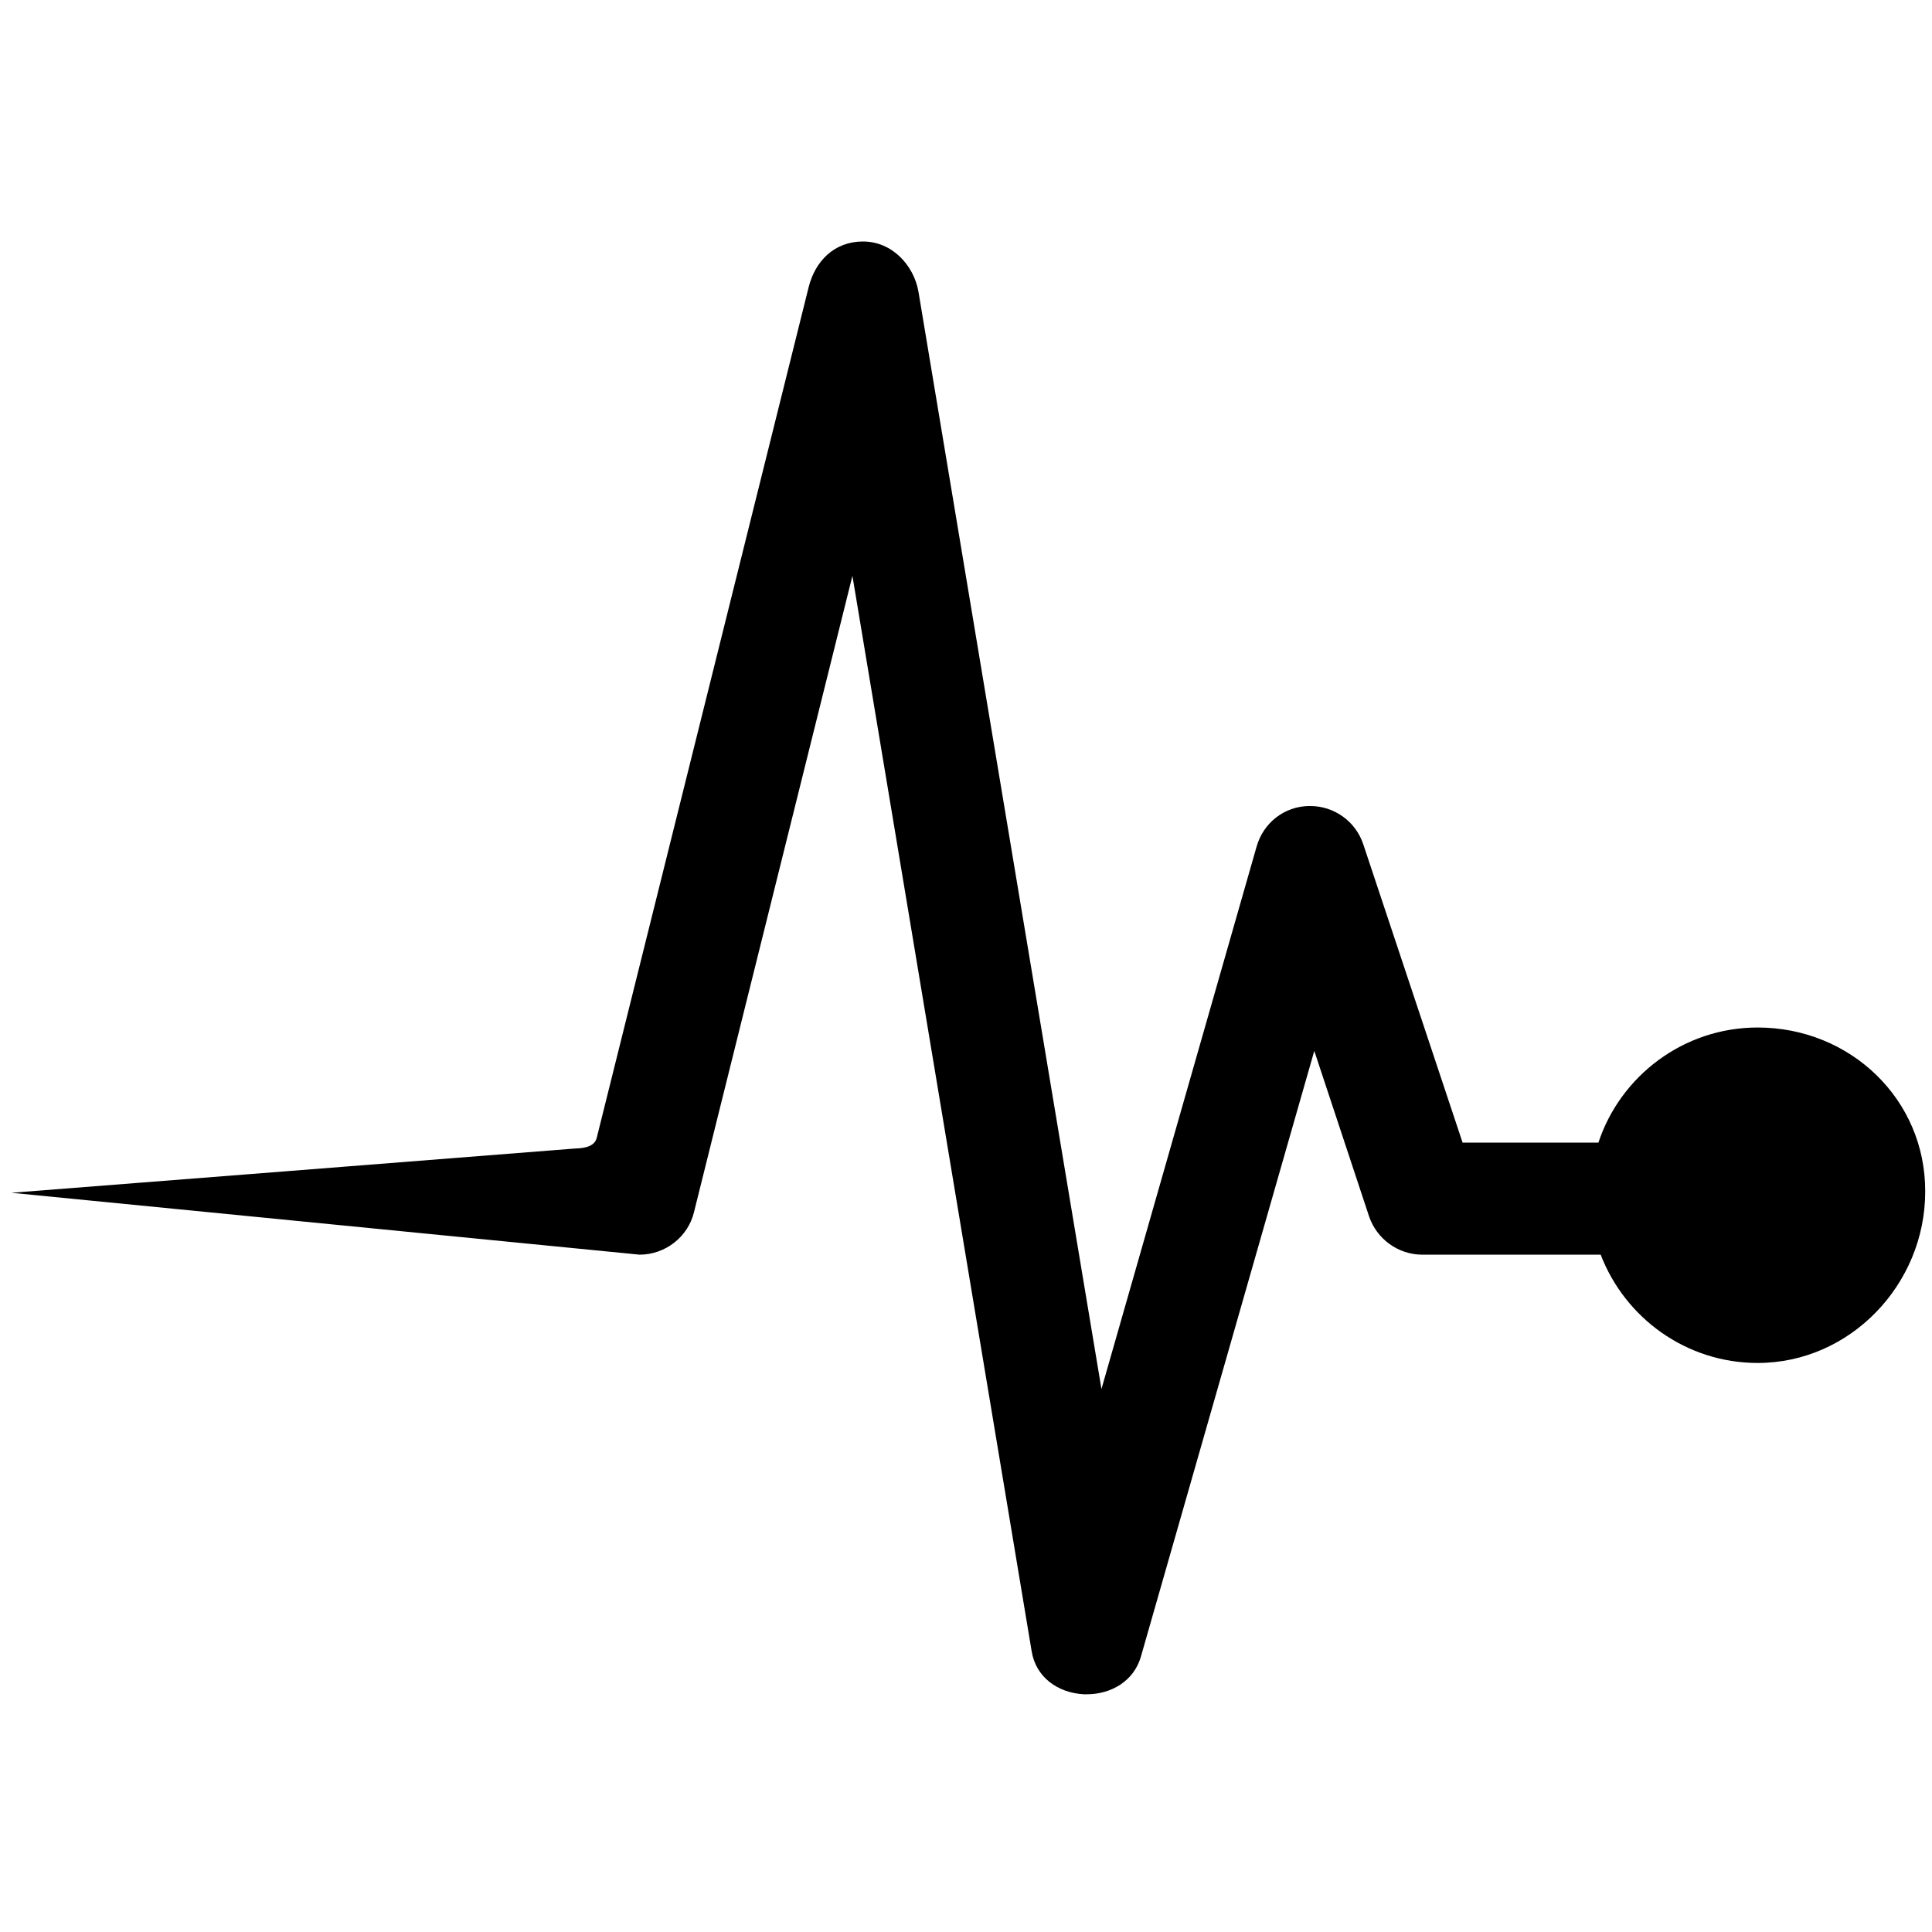
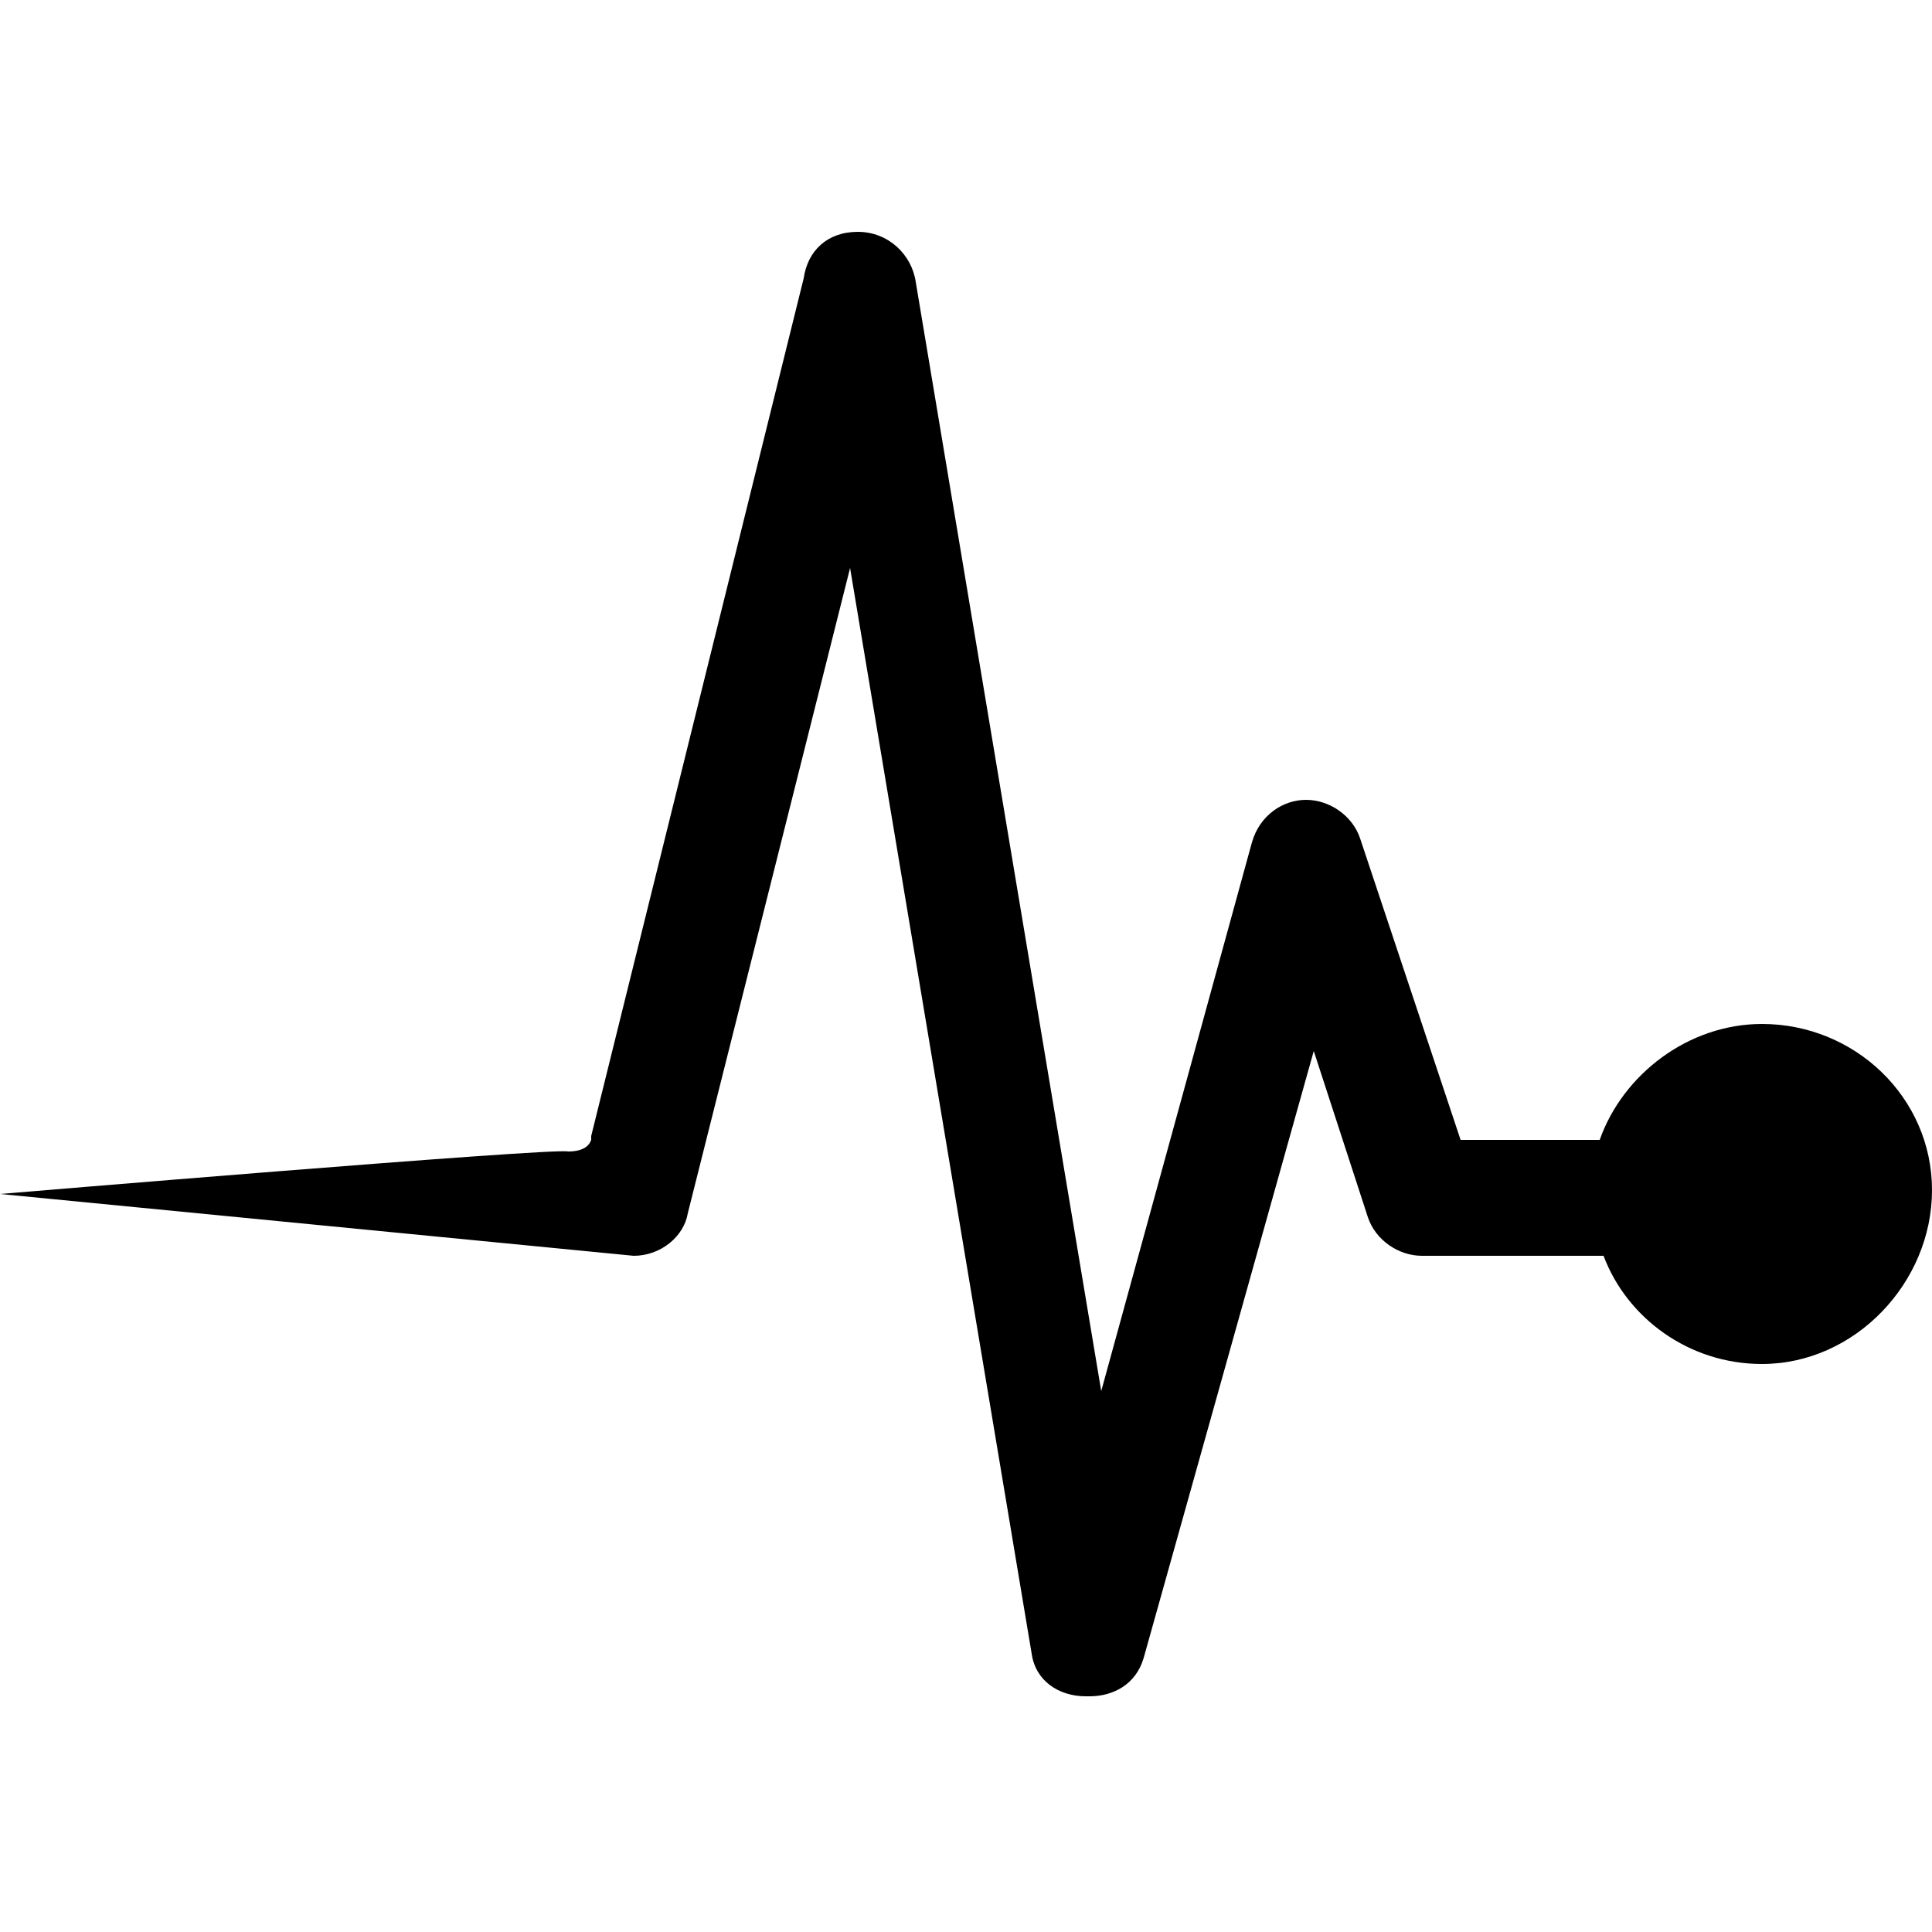
- <svg xmlns="http://www.w3.org/2000/svg" width="512" height="512" viewBox="0 0 512 512">
-   <path d="M465.8 272.3c-19.7 0-36.4 12.9-42.2 30.5h-36l-26.3-79c-2-6.1-7.7-10.2-14.1-10.2h-.3c-6.5.1-12.1 4.4-13.9 10.8l-41.1 143.7-48.5-290.8c-1.2-6.9-6.9-13.3-14.7-13.3-7.7 0-12.7 5.3-14.4 12.1l-56 224.8-.2.8c-.8 2.7-4.7 2.6-6.1 2.7-3.3.3-149 11.7-149 11.7l166.5 16.4c6.8 0 12.8-4.7 14.4-11.2l42-168.7 47.5 285c1.1 6.8 6.8 11 13.8 11.4h.8c6.5 0 12.4-3.5 14.3-9.8l46-160.7 14.5 43.8c2 6 7.7 10.2 14.1 10.2h47.3c6.4 16.7 22.6 28.7 41.6 28.7 24.5 0 44.4-20.8 44.4-45.4.1-24.5-19.9-43.5-44.4-43.5z" />
+ <svg xmlns="http://www.w3.org/2000/svg" viewBox="0 0 50 50">
+   <path d="M45.6 26.5c-1.9 0-3.6 1.3-4.2 3h-3.6l-2.6-7.8c-.2-.6-.8-1-1.4-1-.6 0-1.2.4-1.4 1.1L28.5 36 23.7 7.3C23.6 6.6 23 6 22.2 6s-1.3.5-1.4 1.2l-5.5 22.2v.1c-.1.3-.5.3-.6.3-.4-.1-14.7 1.1-14.7 1.1l16.4 1.6c.7 0 1.3-.5 1.4-1.1L22 14.7l4.7 28.1c.1.7.7 1.1 1.4 1.1h.1c.6 0 1.2-.3 1.4-1L34 27.2l1.4 4.3c.2.6.8 1 1.4 1h4.7c.6 1.6 2.2 2.8 4.1 2.8 2.4 0 4.4-2.1 4.4-4.5s-2-4.3-4.4-4.3z" />
</svg>
